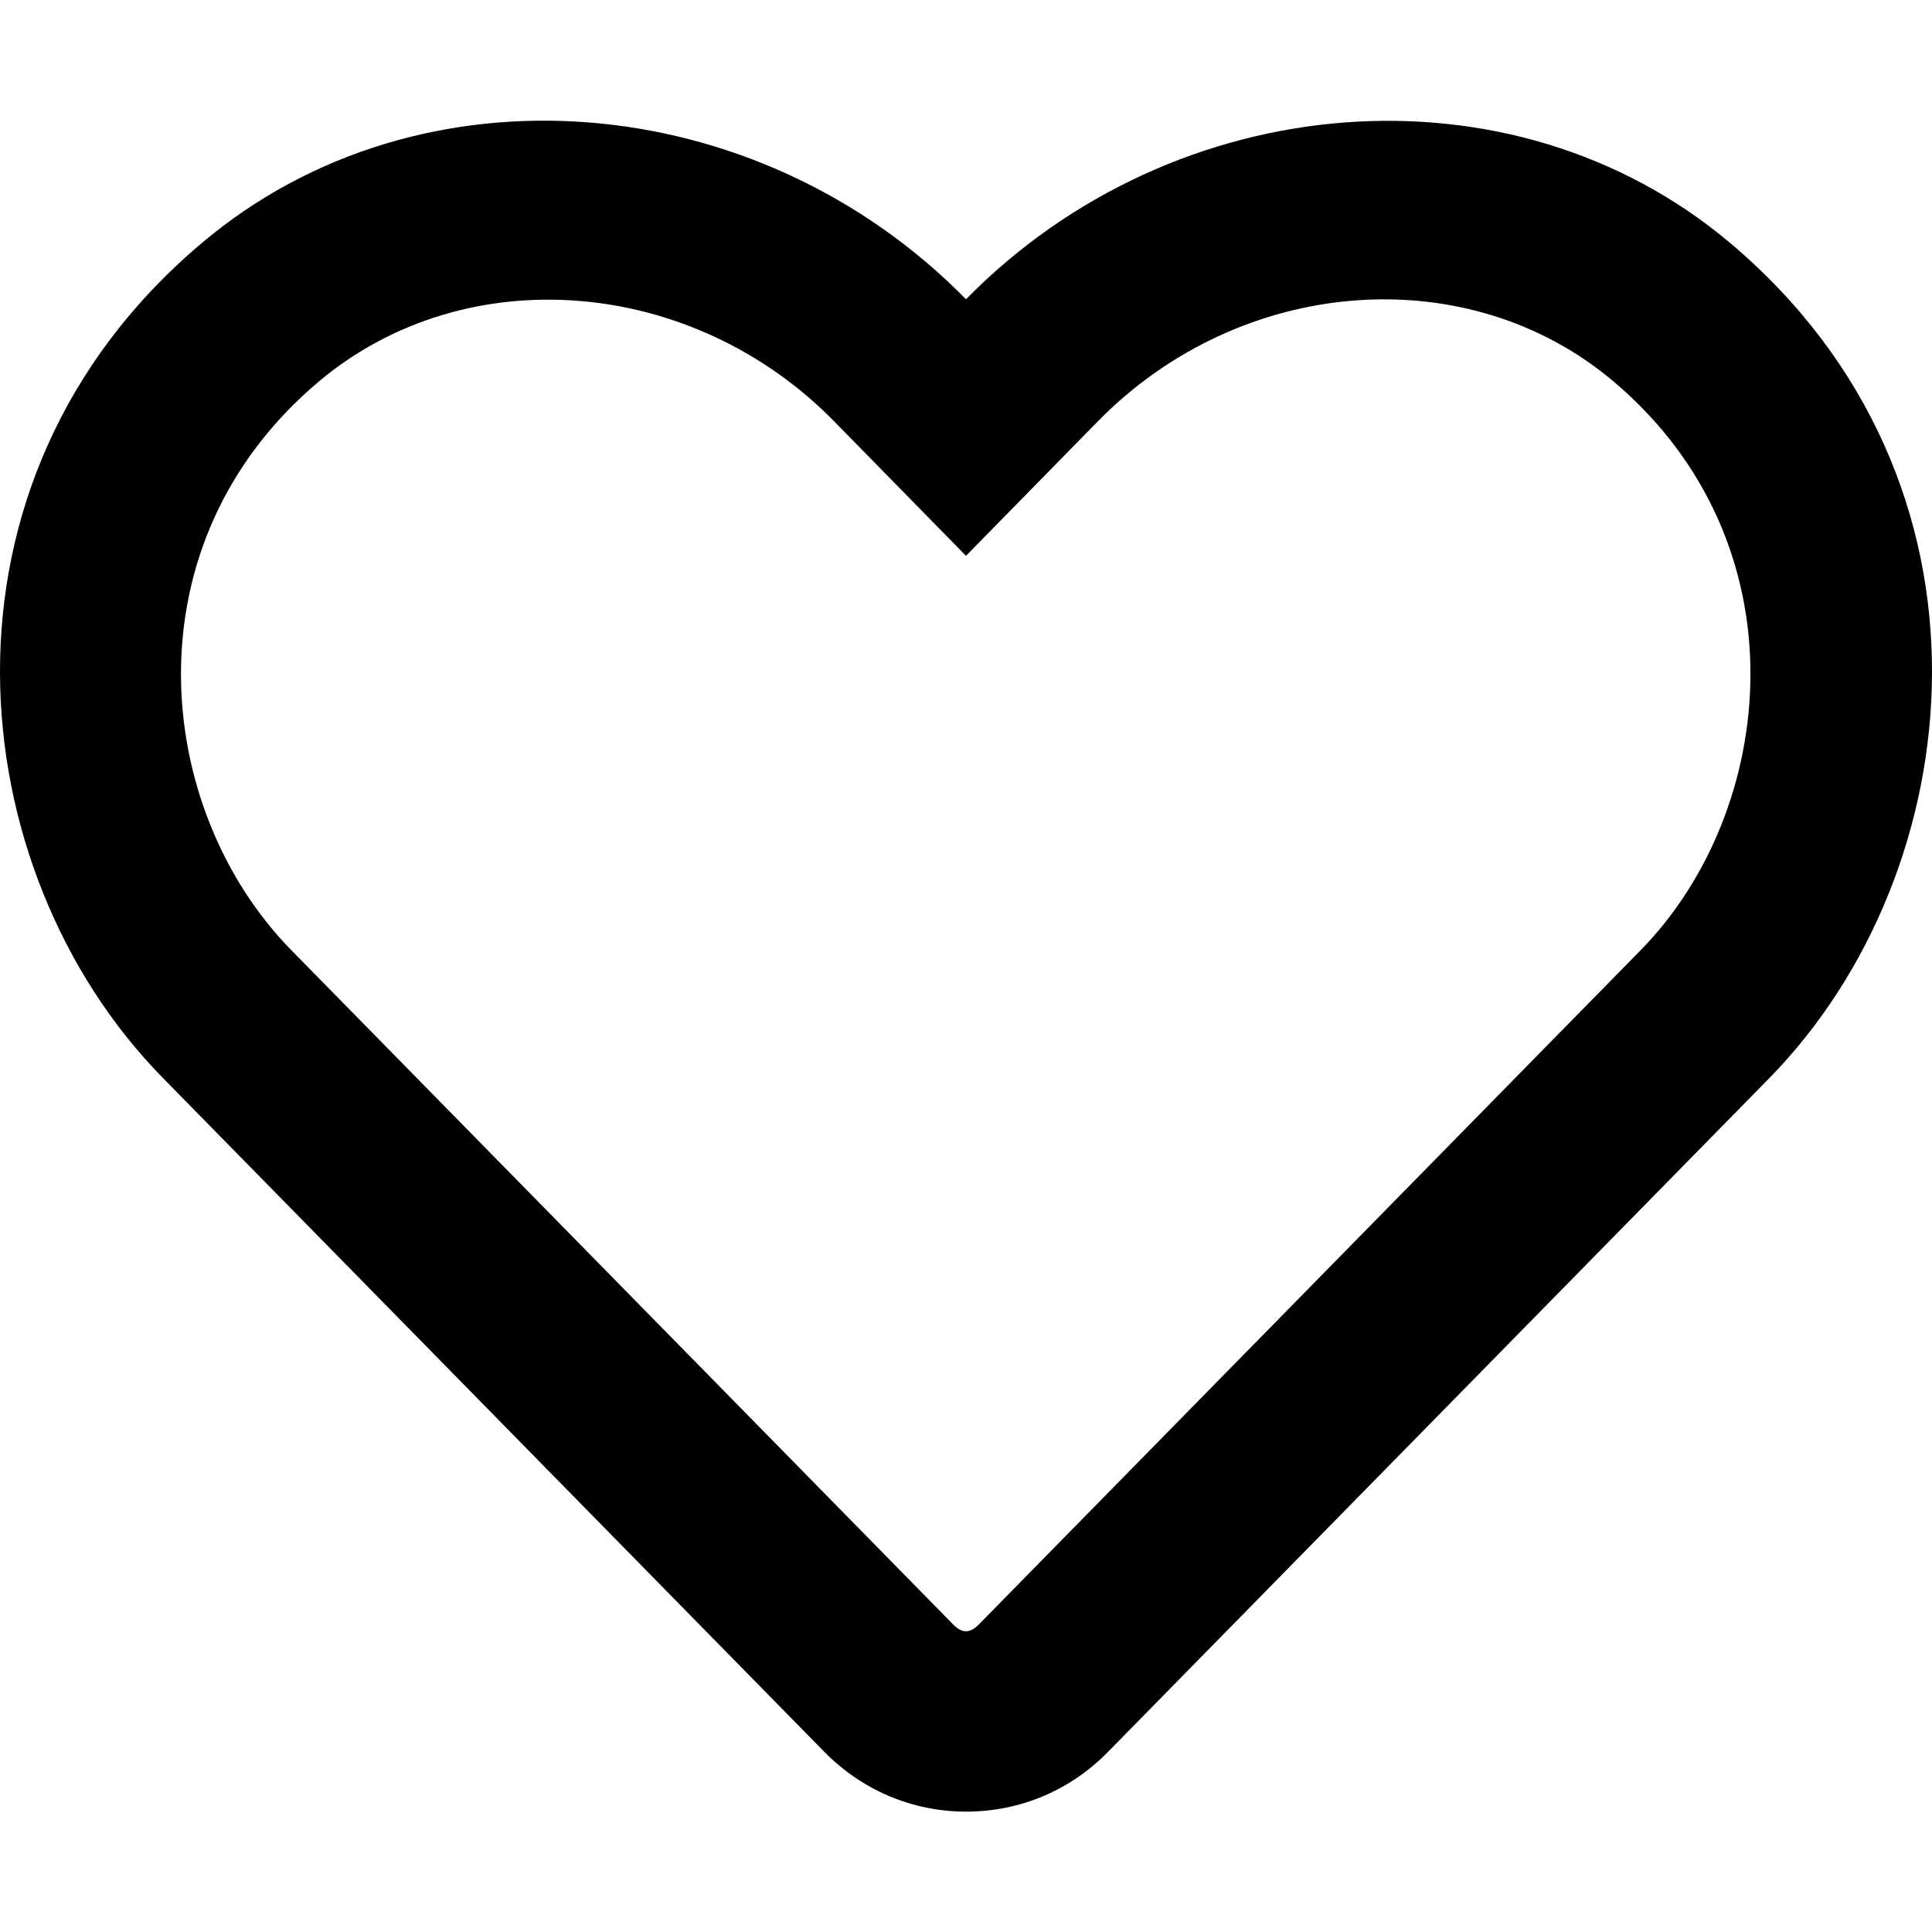
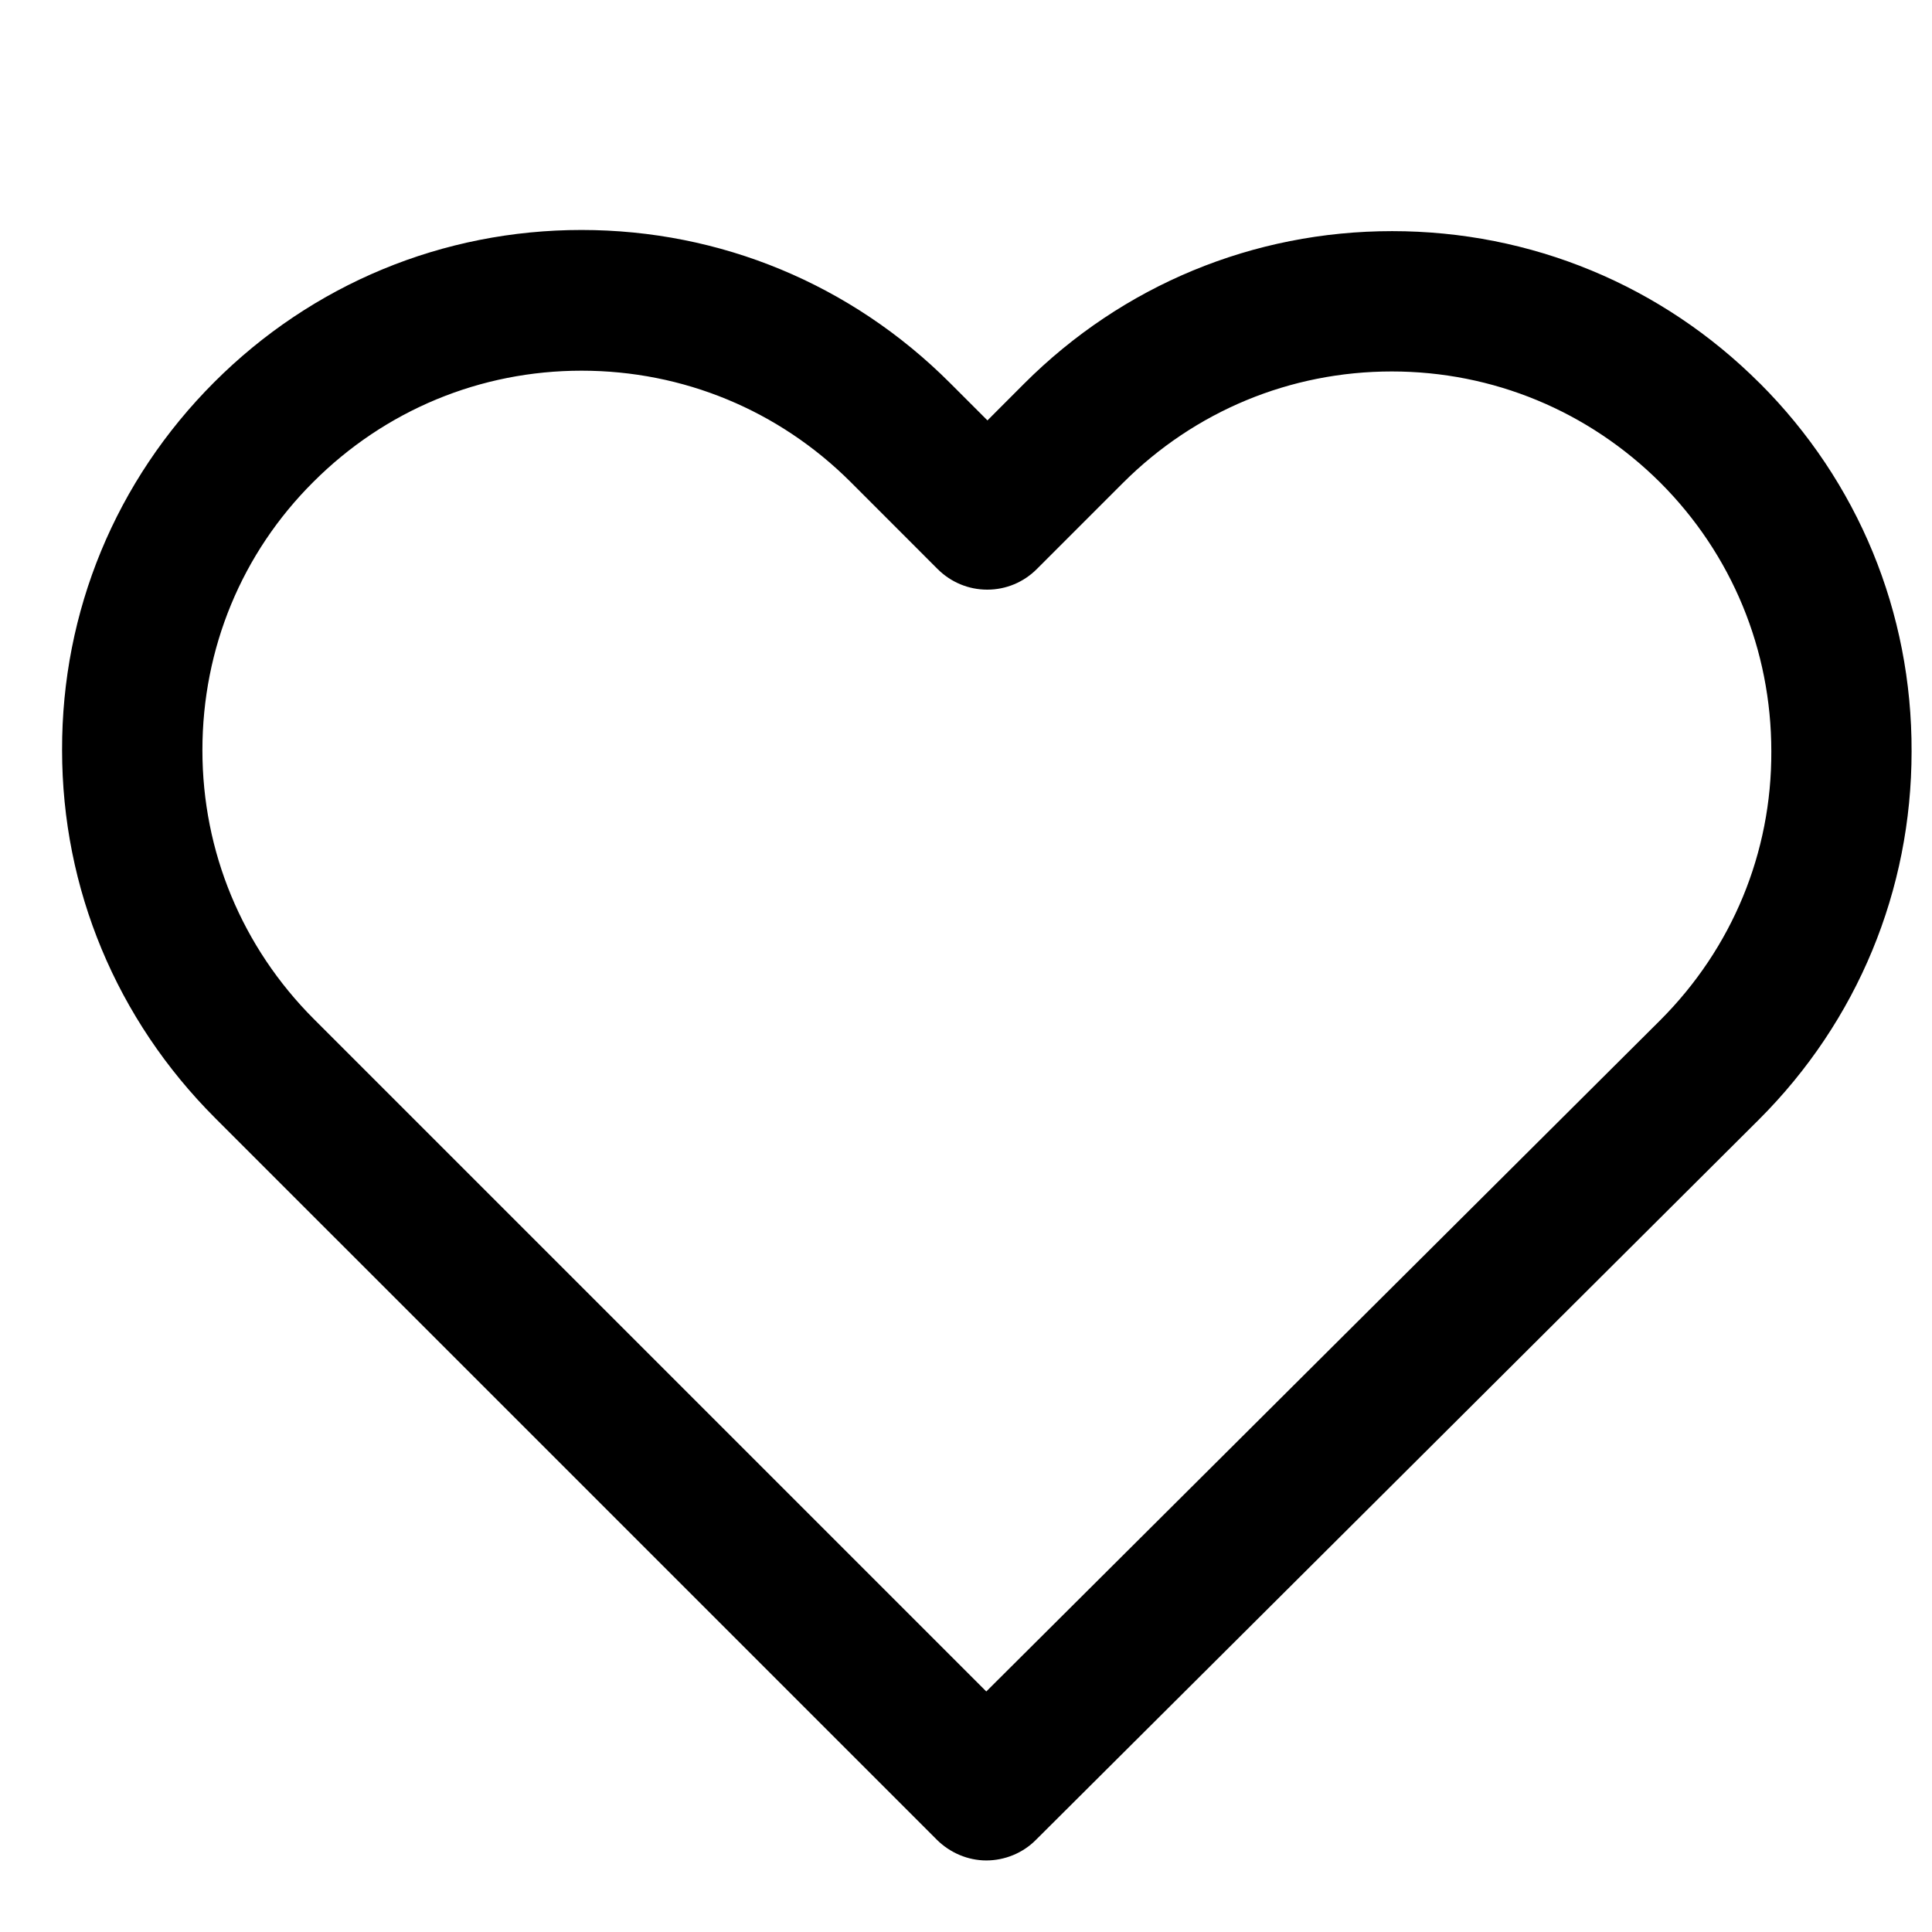
- <svg xmlns="http://www.w3.org/2000/svg" aria-hidden="true" focusable="false" data-prefix="far" data-icon="heart" class="svg-inline--fa fa-heart fa-w-16" role="img" viewBox="0 0 512 512">
-   <path fill="currentColor" d="M458.4 64.3C400.6 15.7 311.3 23 256 79.3 200.7 23 111.4 15.6 53.6 64.3-21.6 127.6-10.6 230.8 43 285.5l175.4 178.7c10 10.2 23.4 15.9 37.6 15.9 14.3 0 27.6-5.6 37.6-15.8L469 285.6c53.5-54.7 64.7-157.9-10.6-221.3zm-23.6 187.5L259.4 430.5c-2.4 2.4-4.4 2.4-6.8 0L77.2 251.8c-36.5-37.2-43.9-107.6 7.3-150.7 38.9-32.7 98.9-27.8 136.5 10.5l35 35.7 35-35.7c37.8-38.5 97.8-43.2 136.5-10.6 51.1 43.1 43.5 113.9 7.3 150.8z" />
+ <svg xmlns="http://www.w3.org/2000/svg" viewBox="0 0 400 400" height="400" width="400" id="svg2" version="1.1" xml:space="preserve">
+   <defs id="defs6" />
+   <g transform="matrix(1.333333,0,0,-1.333333,0,400)" id="g10">
+     <g transform="scale(0.1)" id="g12">
+       <path id="path14" style="fill-opacity:1;fill-rule:nonzero;stroke:none" d="m 903,2424.4 c 157.9,0 306.4,-61.5 418.1,-173.1 l 134.8,-134.9 c 20.7,-20.6 48.1,-32 77.1,-32 29,0 56.4,11.4 77,32 l 133.7,133.7 c 111.7,111.6 259.9,173.1 417.5,173.1 156.91,0 305,-61.3 416.8,-172.5 111.2,-111.3 172.5,-259.5 172.5,-417.5 0.6,-157.3 -60.69,-305.5 -172.5,-417.4 L 1531.5,373.5 487.402,1417.6 c -111.601,111.7 -173.105,259.9 -173.105,417.5 0,158.1 61.199,306.1 172.5,416.8 111.308,111.2 259.101,172.5 416.203,172.5 z m 1829.7,-19.6 c 0,0 0,0 -0.1,0 -152.4,152.4 -355.1,236.3 -570.9,236.3 -215.7,0 -418.7,-84.1 -571.5,-236.9 l -56.9,-57 -58.2,58.2 c -153.1,153.1 -356.3,237.5 -572.1,237.5 -215.305,0 -417.902,-83.9 -570.305,-236.3 -153,-153 -236.894,-356 -236.297,-571.5 0,-215 84.403,-417.8 237.497,-571 L 1454.7,143.301 c 20.5,-20.403 48.41,-32.199 76.8,-32.199 28.7,0 56.7,11.5 76.7,31.597 L 2731.5,1261.8 c 152.7,152.7 236.8,355.7 236.8,571.4 0.7,216 -83,419 -235.6,571.6" />
+     </g>
+   </g>
</svg>
